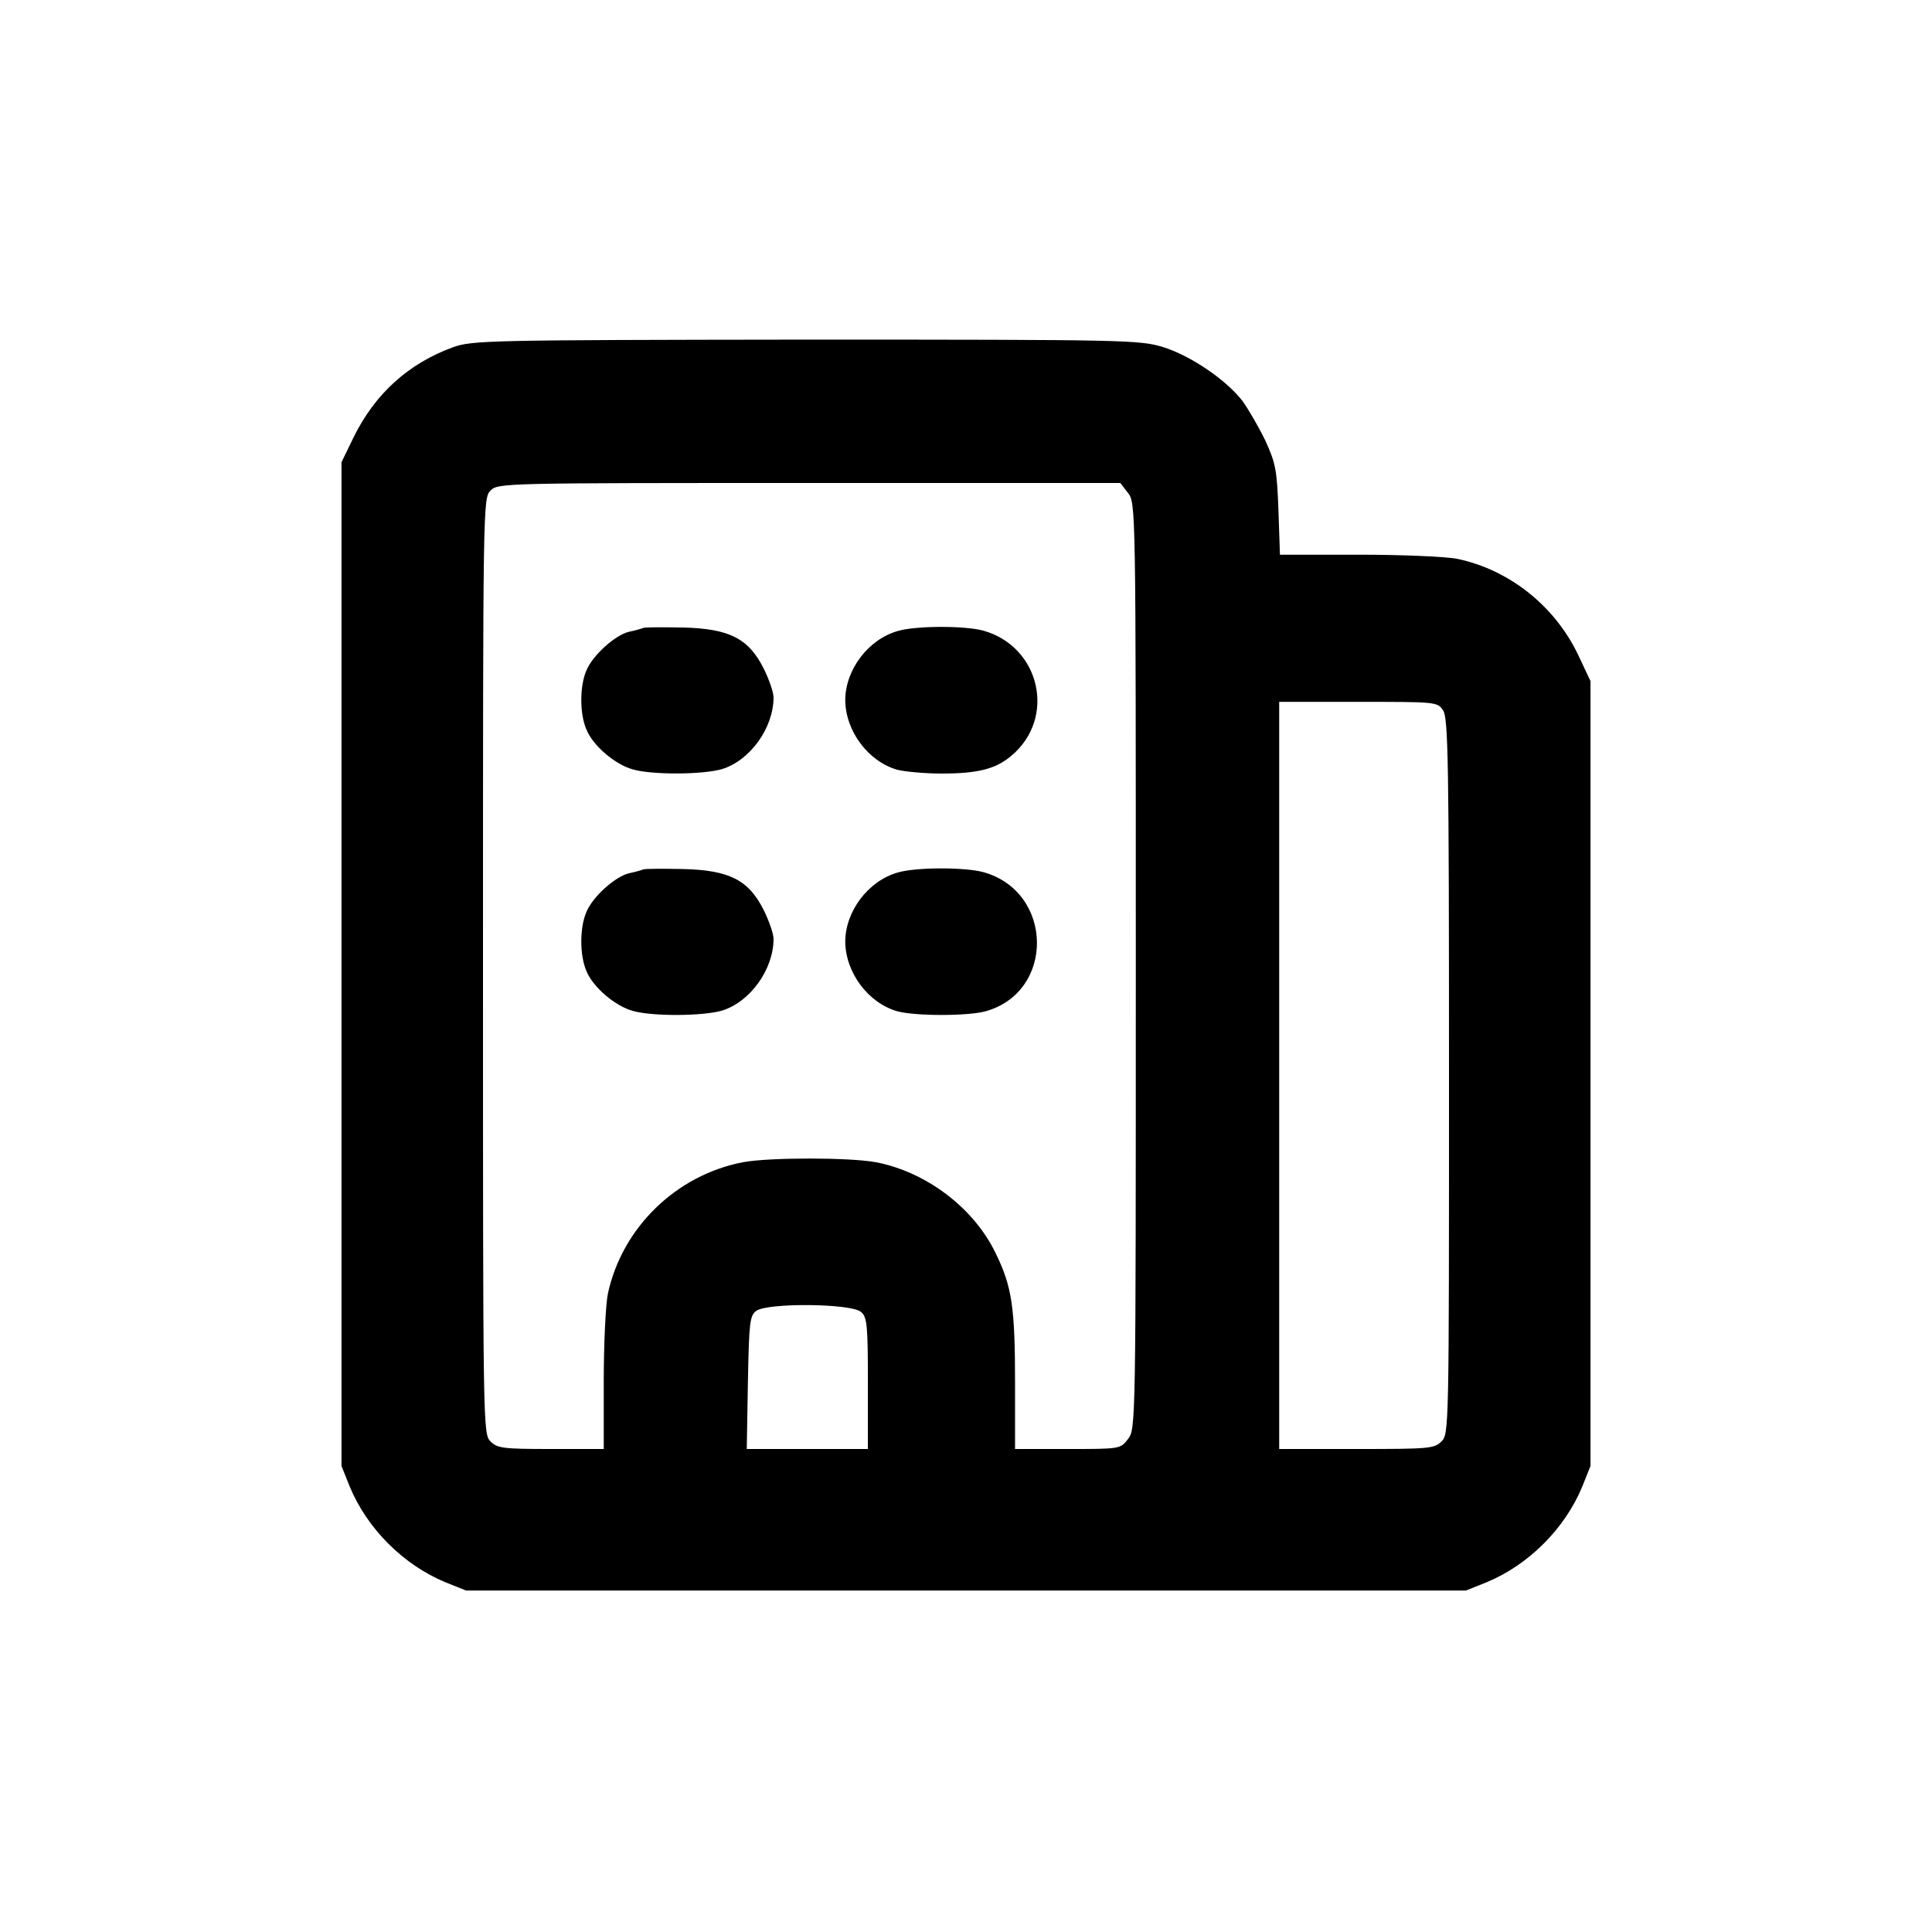
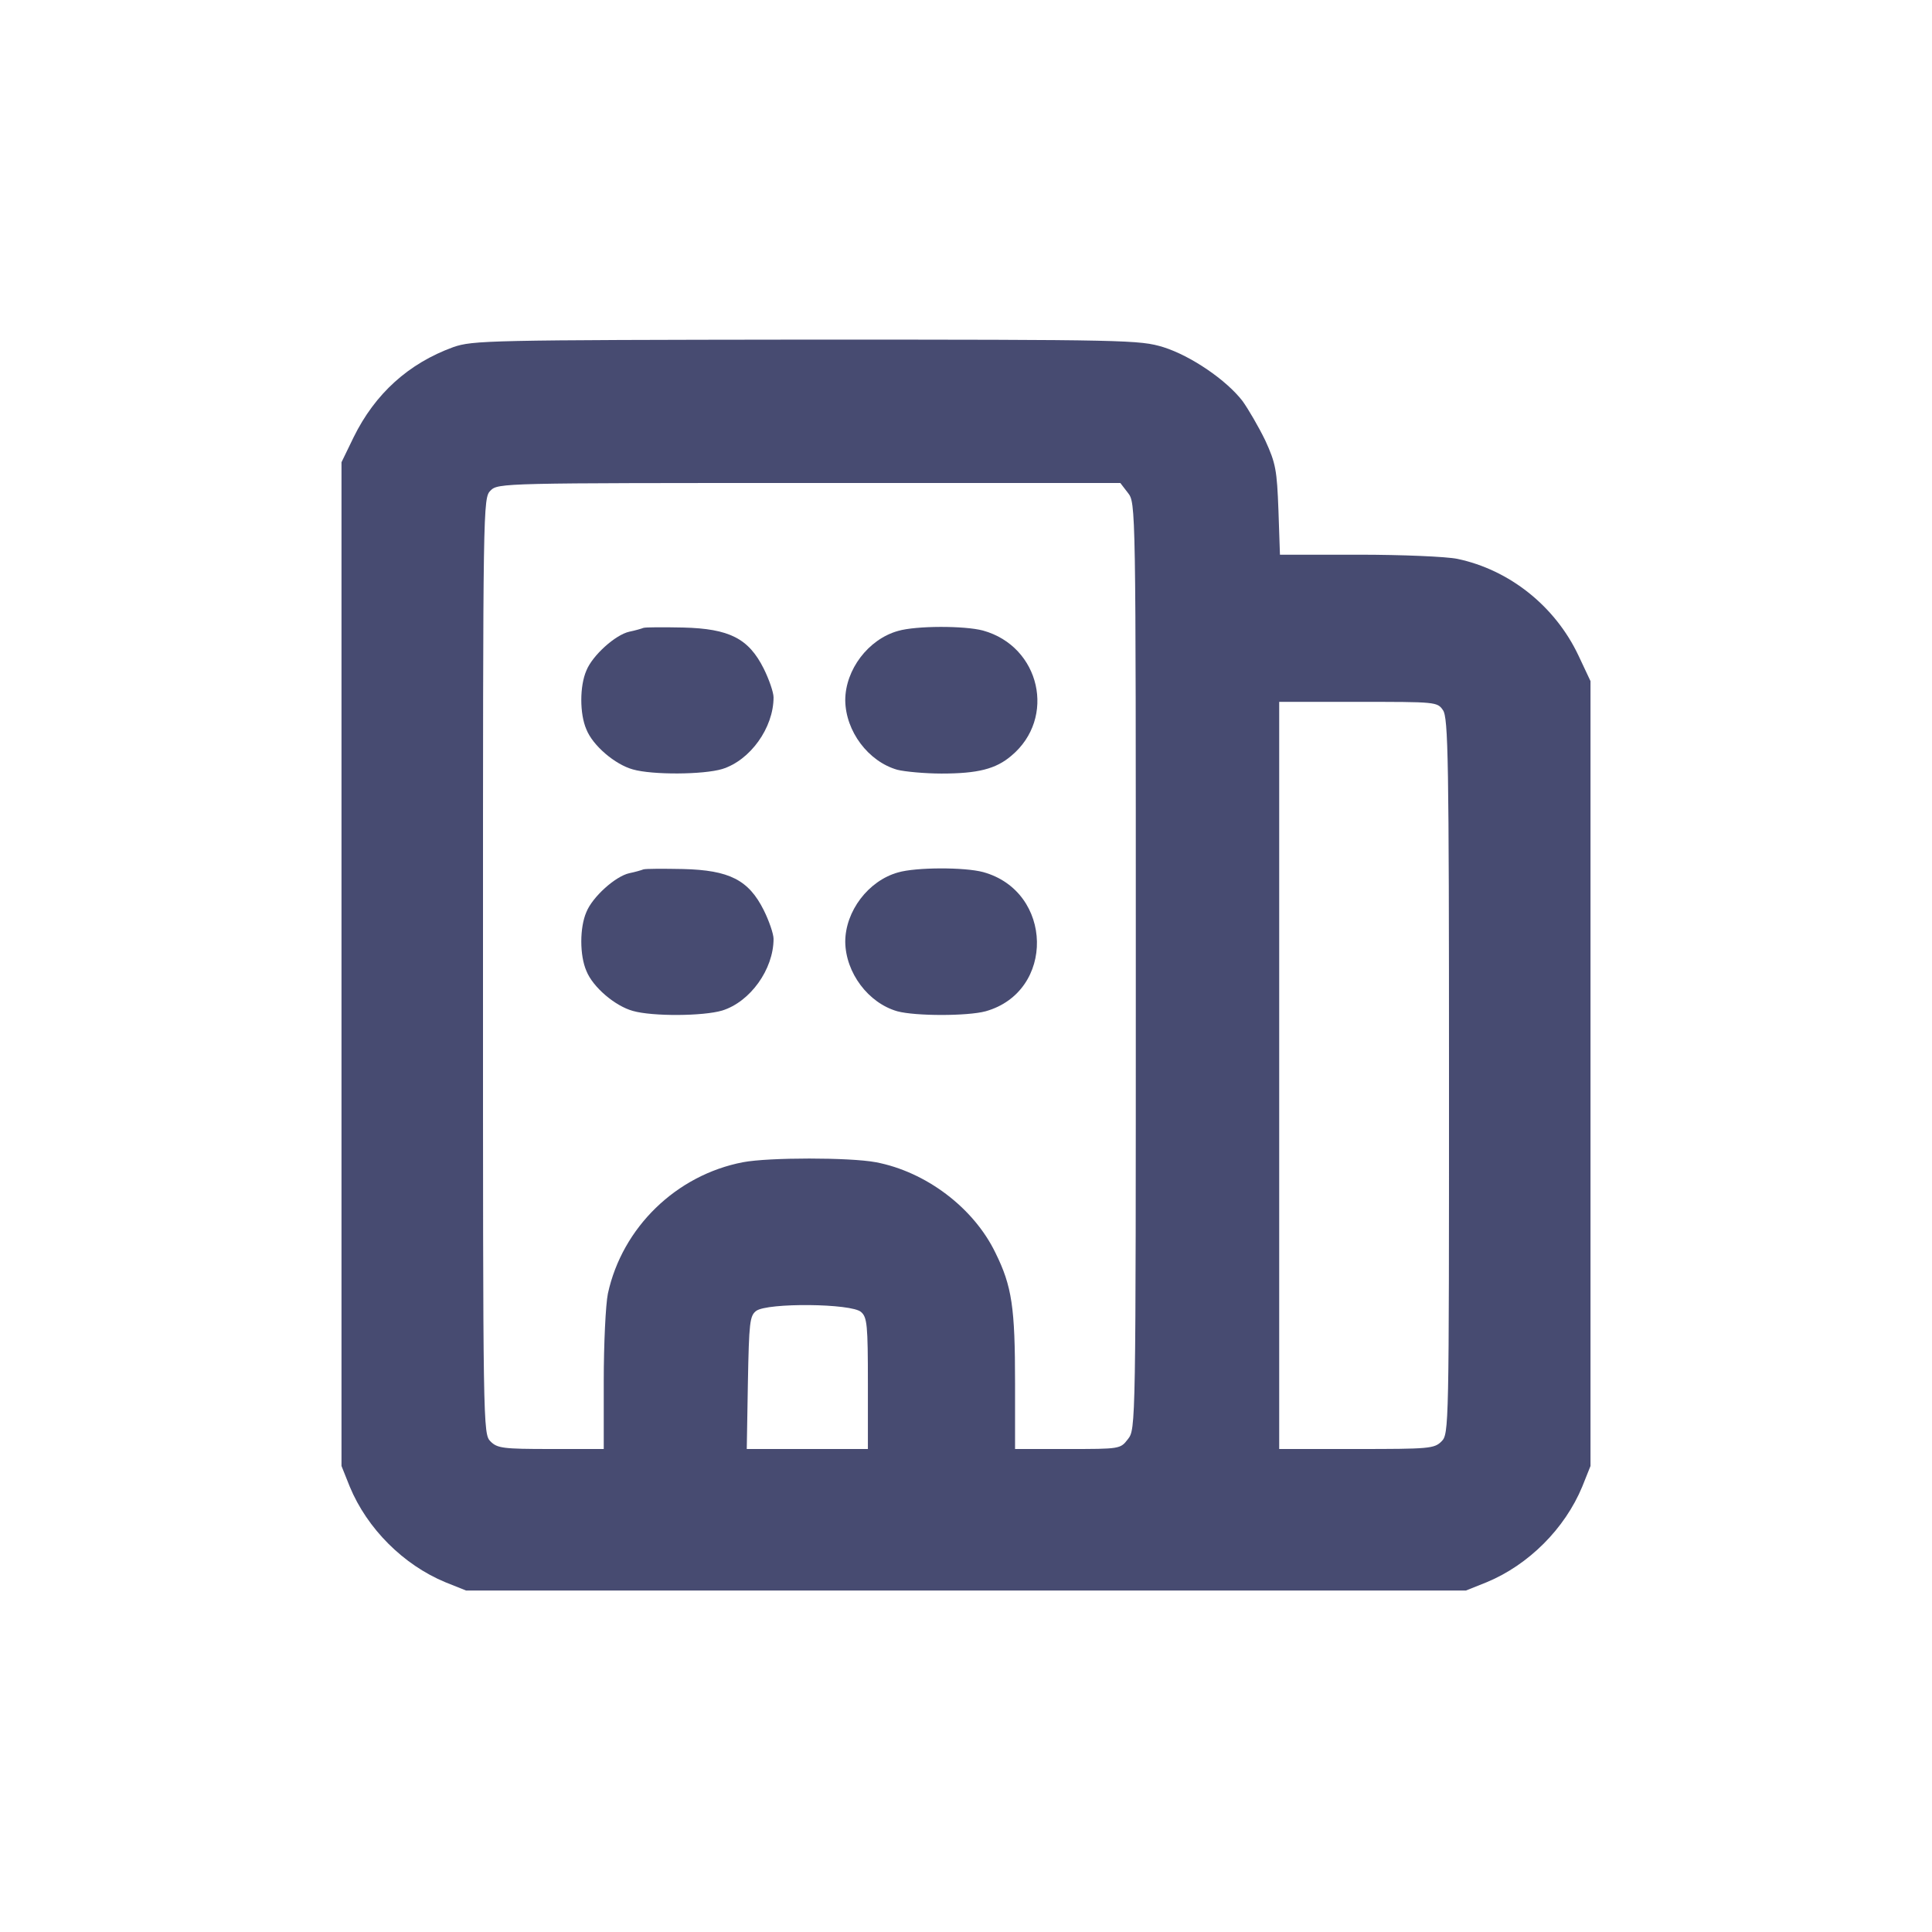
- <svg xmlns="http://www.w3.org/2000/svg" version="1.0" width="24pt" height="24pt" viewBox="0 0 512 512" preserveAspectRatio="xMidYMid meet">
-   <g transform="translate(0,512) scale(0.1,-0.1)" fill="#000000" stroke="none">
+ <svg xmlns="http://www.w3.org/2000/svg" version="1.0" width="16pt" height="16pt" viewBox="0 0 512 512" preserveAspectRatio="xMidYMid meet">
+   <g transform="translate(0,512) scale(0.1,-0.1)" fill="#474b71" stroke="none">
    <path d="M1201 4200 c-118 -43 -207 -123 -264 -239 l-32 -66 0 -1330 0 -1330 22 -55 c46 -111 142 -207 253 -253 l55 -22 1325 0 1325 0 55 22 c111 46 207 142 253 253 l22 55 0 1040 0 1040 -32 68 c-62 131 -183 227 -321 256 -29 6 -147 11 -261 11 l-209 0 -4 118 c-4 106 -7 124 -35 185 -18 37 -45 83 -60 104 -43 56 -137 120 -210 143 -63 19 -91 20 -947 20 -844 -1 -883 -2 -935 -20z m1788 -386 c21 -27 21 -28 21 -1254 0 -1226 0 -1227 -21 -1254 -20 -26 -21 -26 -160 -26 l-139 0 0 174 c0 201 -8 257 -52 346 -58 120 -185 215 -317 240 -70 13 -283 13 -352 0 -177 -34 -320 -173 -358 -348 -6 -29 -11 -134 -11 -232 l0 -180 -140 0 c-127 0 -142 2 -160 20 -20 20 -20 33 -20 1260 0 1227 0 1240 20 1260 20 20 33 20 844 20 l825 0 20 -26z m835 -576 c14 -20 16 -129 16 -970 0 -935 0 -948 -20 -968 -19 -19 -33 -20 -225 -20 l-205 0 0 990 0 990 209 0 c206 0 210 0 225 -22z m-1542 -1595 c16 -14 18 -34 18 -190 l0 -173 -161 0 -160 0 3 176 c3 160 5 177 22 190 30 22 253 20 278 -3z" />
    <path d="M1705 3456 c-5 -2 -22 -7 -37 -10 -37 -8 -98 -63 -114 -103 -18 -41 -18 -115 0 -156 17 -43 76 -93 123 -106 52 -15 187 -14 237 1 74 23 136 109 136 190 0 13 -12 48 -26 76 -40 80 -91 106 -214 109 -52 1 -99 1 -105 -1z" />
    <path d="M2380 3448 c-79 -22 -140 -103 -140 -184 1 -82 61 -162 138 -184 20 -5 73 -10 117 -10 96 0 144 12 185 47 120 100 77 290 -75 332 -49 13 -177 13 -225 -1z" />
    <path d="M1705 2816 c-5 -2 -22 -7 -37 -10 -37 -8 -98 -63 -114 -103 -18 -41 -18 -115 0 -156 17 -43 76 -93 123 -106 52 -15 187 -14 237 1 74 23 136 109 136 190 0 13 -12 48 -26 76 -40 80 -91 106 -214 109 -52 1 -99 1 -105 -1z" />
    <path d="M2380 2808 c-79 -22 -140 -103 -140 -184 1 -82 61 -162 138 -184 48 -13 186 -13 234 0 185 52 180 318 -7 369 -49 13 -177 13 -225 -1z" />
  </g>
</svg>
